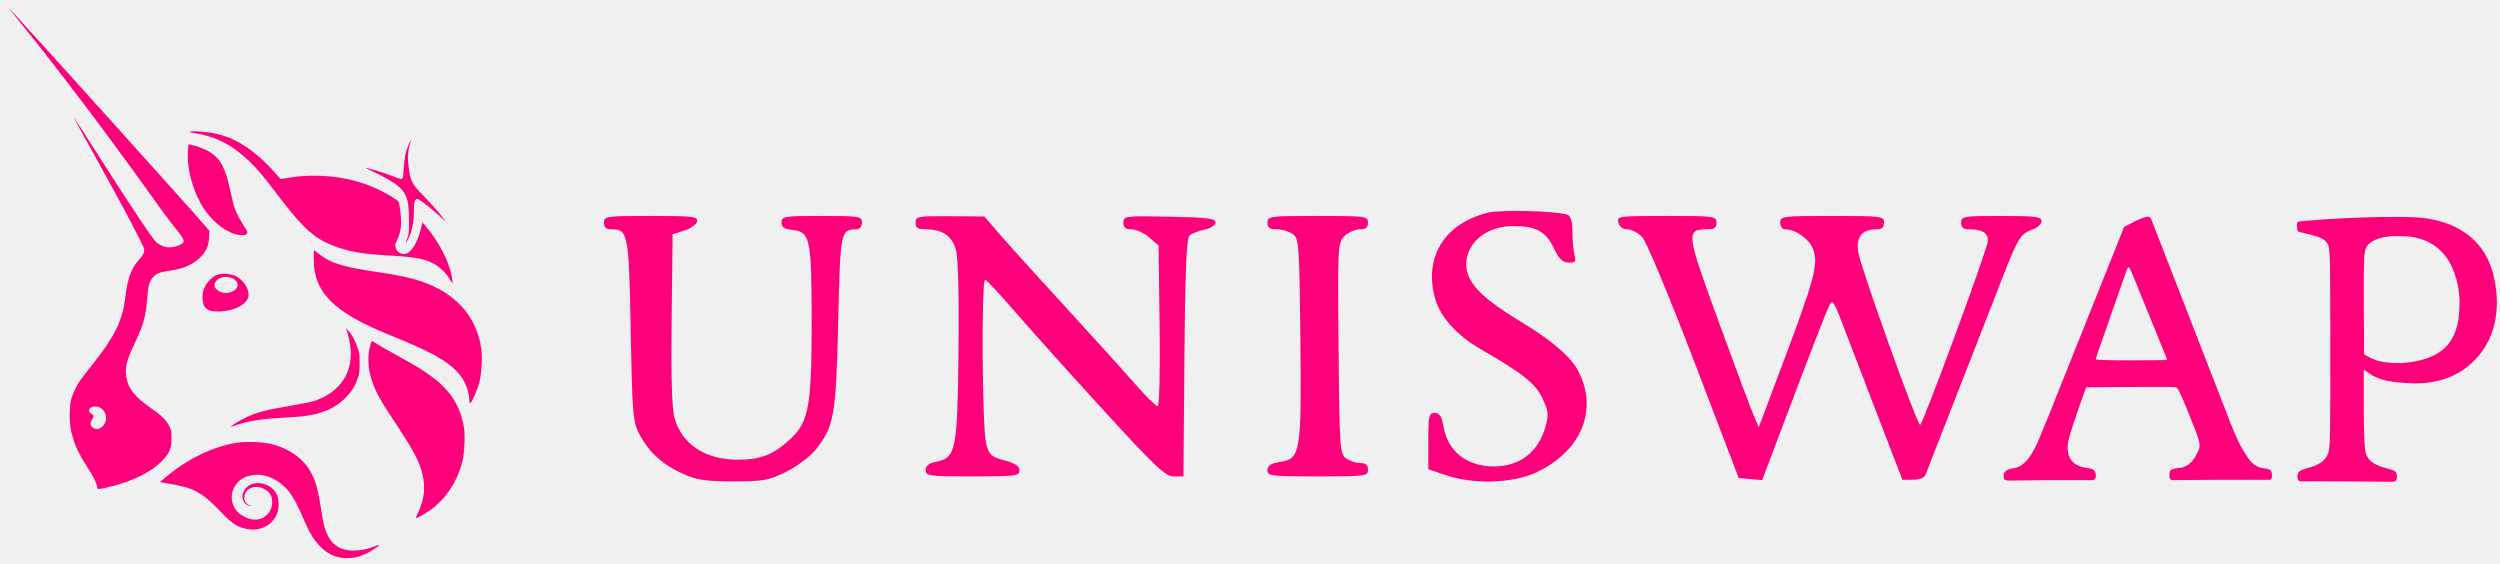
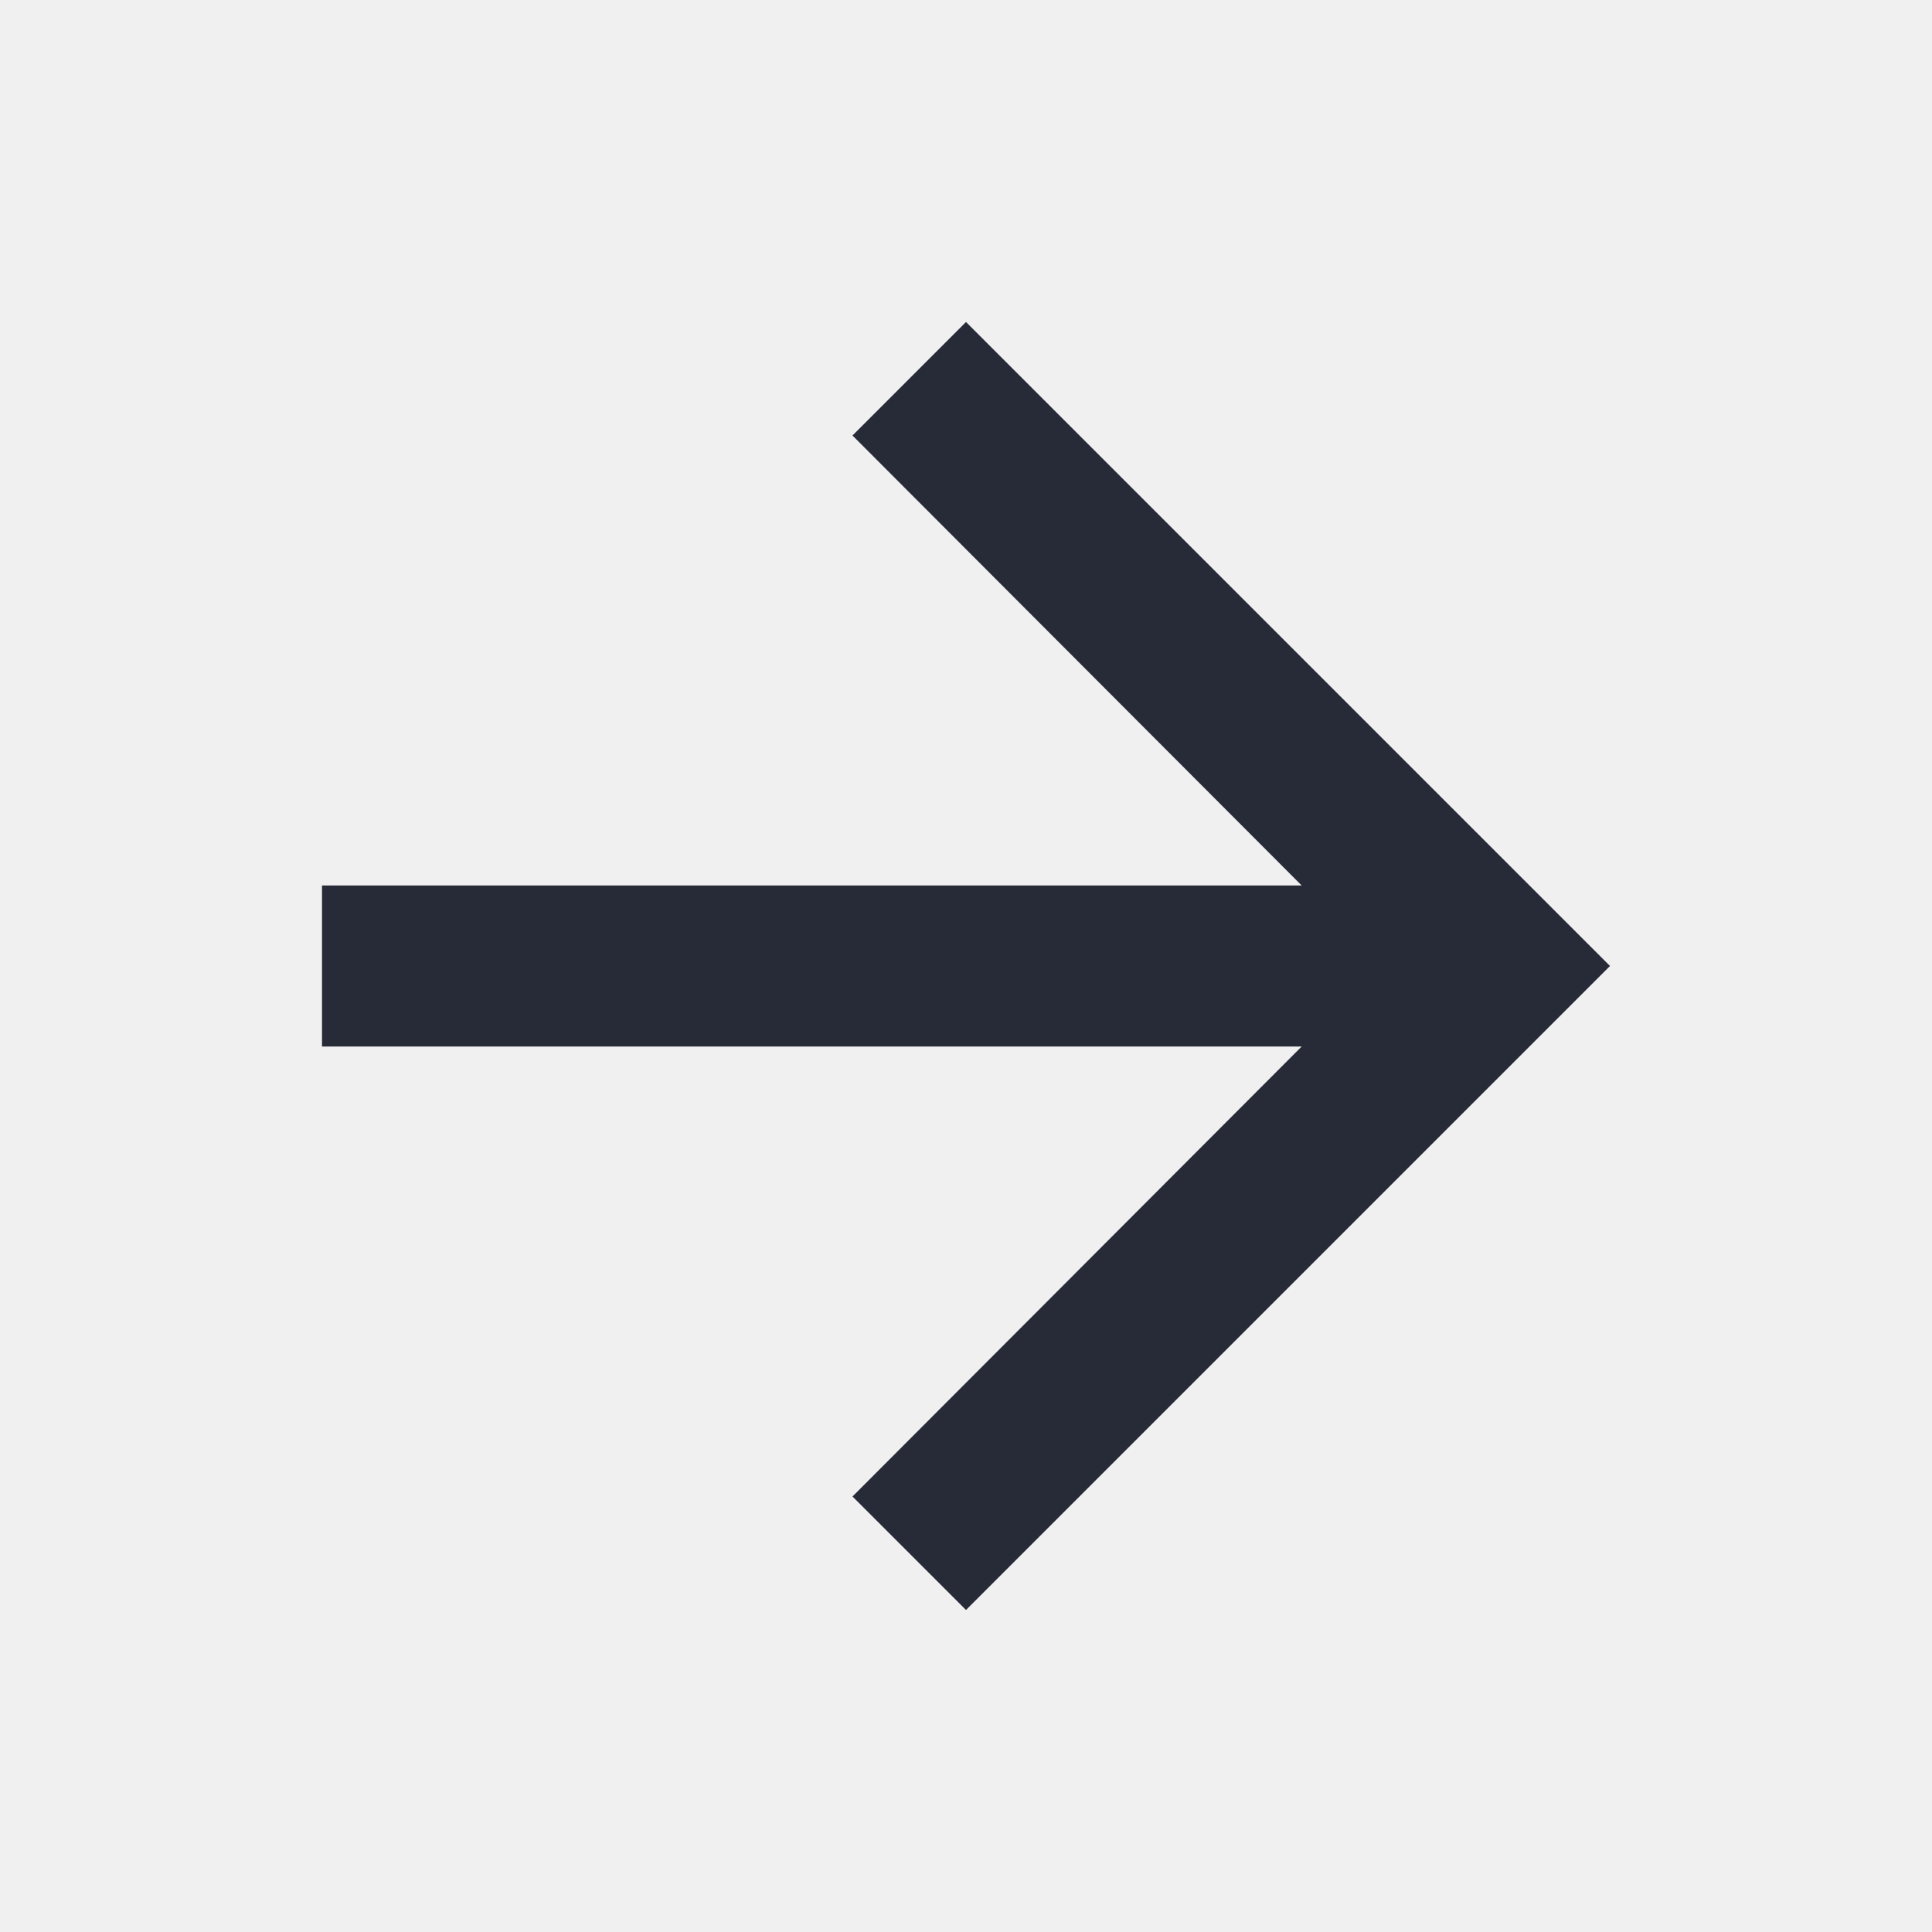
- <svg xmlns="http://www.w3.org/2000/svg" width="213" height="48" viewBox="0 0 213 48" fill="none">
-   <g clip-path="url(#clip0_8015_12013)">
-     <path fill-rule="evenodd" clip-rule="evenodd" d="M1.556 1.705C6.851 8.197 12.666 16.353 13.606 17.672C13.656 17.743 13.693 17.794 13.714 17.824C14.216 18.524 14.629 19.044 14.944 19.439C15.641 20.316 15.848 20.576 15.432 20.816C15.096 21.008 14.75 21.072 14.404 21.072C14.013 21.072 13.573 20.882 13.252 20.574C13.025 20.357 11.474 18.082 9.362 14.771C7.745 12.238 6.393 10.136 6.356 10.101C6.271 10.02 6.272 10.023 9.197 15.309C11.033 18.628 12.29 21.081 12.29 21.238C12.29 21.557 12.203 21.724 11.813 22.164C11.164 22.896 10.873 23.719 10.663 25.422C10.428 27.331 9.767 28.679 7.935 30.987C6.863 32.338 6.687 32.586 6.417 33.13C6.076 33.816 5.982 34.2 5.944 35.066C5.904 35.981 5.982 36.573 6.259 37.448C6.501 38.214 6.754 38.72 7.401 39.733C7.96 40.606 8.281 41.255 8.281 41.509C8.281 41.711 8.319 41.711 9.184 41.514C11.255 41.041 12.936 40.211 13.881 39.193C14.466 38.563 14.604 38.215 14.608 37.352C14.611 36.788 14.591 36.669 14.44 36.344C14.194 35.816 13.746 35.376 12.759 34.695C11.466 33.802 10.914 33.083 10.761 32.094C10.636 31.283 10.781 30.711 11.497 29.196C12.237 27.628 12.421 26.96 12.545 25.38C12.625 24.359 12.736 23.957 13.026 23.634C13.329 23.297 13.602 23.182 14.351 23.079C15.573 22.91 16.351 22.591 16.991 21.996C17.546 21.479 17.778 20.982 17.814 20.233L17.841 19.665L17.531 19.3C16.408 17.977 0.804 0.666 0.735 0.666C0.72 0.666 1.089 1.134 1.556 1.705ZM8.911 36.102C9.165 35.648 9.03 35.064 8.606 34.779C8.204 34.509 7.581 34.636 7.581 34.987C7.581 35.094 7.64 35.172 7.772 35.241C7.995 35.357 8.011 35.487 7.836 35.753C7.658 36.022 7.673 36.259 7.876 36.42C8.204 36.679 8.668 36.537 8.911 36.102ZM16.553 11.337C16.052 11.259 16.03 11.25 16.266 11.213C16.718 11.143 17.785 11.239 18.52 11.415C20.236 11.827 21.797 12.883 23.464 14.757L23.907 15.255L24.541 15.152C27.209 14.719 29.924 15.063 32.195 16.123C32.82 16.415 33.805 16.995 33.928 17.144C33.967 17.191 34.039 17.497 34.088 17.824C34.256 18.953 34.172 19.819 33.83 20.465C33.644 20.817 33.634 20.929 33.759 21.23C33.858 21.47 34.137 21.648 34.413 21.647C34.977 21.647 35.584 20.725 35.866 19.443L35.977 18.934L36.199 19.187C37.414 20.577 38.368 22.473 38.532 23.823L38.574 24.174L38.37 23.855C38.019 23.304 37.666 22.93 37.214 22.627C36.399 22.083 35.537 21.897 33.255 21.776C31.193 21.666 30.027 21.488 28.87 21.107C26.902 20.459 25.91 19.596 23.572 16.498C22.534 15.122 21.892 14.36 21.253 13.747C19.803 12.354 18.377 11.623 16.553 11.337ZM34.393 14.41C34.444 13.488 34.568 12.88 34.817 12.324C34.916 12.104 35.008 11.924 35.022 11.924C35.036 11.924 34.994 12.087 34.927 12.285C34.746 12.824 34.716 13.561 34.841 14.419C34.999 15.508 35.089 15.665 36.228 16.84C36.762 17.392 37.384 18.087 37.609 18.386L38.019 18.929L37.609 18.541C37.108 18.066 35.956 17.141 35.702 17.009C35.531 16.92 35.506 16.922 35.401 17.027C35.304 17.125 35.283 17.271 35.27 17.964C35.249 19.043 35.103 19.736 34.752 20.429C34.562 20.803 34.532 20.723 34.703 20.3C34.832 19.985 34.845 19.846 34.844 18.801C34.842 16.702 34.595 16.197 33.148 15.332C32.782 15.113 32.178 14.797 31.806 14.63C31.434 14.463 31.139 14.318 31.15 14.307C31.191 14.266 32.602 14.682 33.17 14.902C34.015 15.231 34.154 15.273 34.257 15.234C34.326 15.207 34.359 15.005 34.393 14.41ZM16.016 12.798C15.88 14.419 16.509 16.587 17.526 18.001C18.314 19.098 19.536 19.95 20.438 20.032C21.029 20.086 21.206 19.899 20.939 19.505C20.568 18.957 20.112 18.115 19.991 17.754C19.916 17.53 19.753 16.868 19.629 16.283C19.204 14.285 18.788 13.507 17.825 12.916C17.474 12.701 16.724 12.419 16.289 12.339L16.058 12.297L16.016 12.798ZM33.159 28.526C28.407 26.594 26.733 24.916 26.733 22.085C26.733 21.669 26.747 21.328 26.764 21.328C26.782 21.328 26.965 21.465 27.173 21.633C28.137 22.414 29.216 22.748 32.203 23.188C33.961 23.447 34.951 23.656 35.863 23.962C38.764 24.934 40.559 26.905 40.987 29.591C41.111 30.372 41.038 31.835 40.837 32.607C40.677 33.216 40.191 34.314 40.063 34.356C40.027 34.368 39.992 34.23 39.983 34.041C39.934 33.033 39.429 32.051 38.582 31.315C37.618 30.479 36.324 29.814 33.159 28.526ZM29.593 28.314C29.66 28.514 29.763 28.971 29.823 29.329C30.203 31.617 29.014 33.466 26.701 34.183C26.456 34.258 25.491 34.449 24.557 34.606C22.666 34.924 21.823 35.15 20.975 35.562C20.373 35.855 19.645 36.293 19.689 36.336C19.703 36.35 19.84 36.317 19.994 36.263C21.063 35.884 22.253 35.687 24.06 35.592C24.778 35.555 25.594 35.495 25.874 35.459C27.485 35.254 28.601 34.76 29.469 33.868C29.952 33.371 30.24 32.908 30.472 32.256C30.619 31.842 30.639 31.688 30.64 30.955C30.641 30.208 30.623 30.072 30.464 29.612C30.255 29.009 30.009 28.558 29.697 28.204L29.472 27.949L29.593 28.314ZM32.001 33.237C31.37 31.866 31.225 30.543 31.571 29.308C31.608 29.176 31.667 29.068 31.703 29.068C31.739 29.068 31.888 29.149 32.034 29.249C32.325 29.447 32.909 29.78 34.464 30.636C36.404 31.705 37.51 32.532 38.262 33.477C38.921 34.305 39.328 35.248 39.525 36.397C39.636 37.048 39.571 38.615 39.405 39.271C38.884 41.339 37.671 42.963 35.942 43.911C35.689 44.049 35.461 44.163 35.437 44.164C35.412 44.164 35.505 43.928 35.642 43.637C36.224 42.409 36.29 41.214 35.85 39.884C35.581 39.07 35.032 38.077 33.923 36.398C32.634 34.445 32.318 33.926 32.001 33.237ZM20.107 37.734C18.109 38.062 15.914 39.131 14.151 40.635L13.626 41.083L14.087 41.156C16.495 41.535 17.143 41.872 18.814 43.61C19.775 44.61 20.099 44.832 20.897 45.038C22.068 45.34 23.222 44.785 23.618 43.73C23.795 43.259 23.771 42.478 23.568 42.086C23.085 41.153 21.679 40.851 20.999 41.535C20.433 42.104 20.598 42.962 21.302 43.109C21.463 43.144 21.459 43.136 21.261 43.046C20.953 42.905 20.819 42.71 20.817 42.399C20.813 41.67 21.638 41.262 22.406 41.611C22.968 41.868 23.192 42.203 23.192 42.789C23.192 43.693 22.43 44.374 21.544 44.263C21.07 44.203 20.491 43.897 20.18 43.543C19.398 42.65 19.703 41.241 20.794 40.7C21.625 40.289 22.73 40.39 23.586 40.957C24.57 41.608 24.989 42.203 25.836 44.155C26.112 44.791 26.467 45.507 26.625 45.746C27.428 46.96 28.39 47.555 29.549 47.555C30.188 47.555 30.669 47.437 31.273 47.132C31.723 46.905 32.36 46.475 32.314 46.428C32.301 46.415 32.115 46.474 31.9 46.559C30.635 47.057 29.349 47.023 28.602 46.47C28.131 46.123 27.752 45.43 27.557 44.564C27.523 44.414 27.412 43.752 27.309 43.093C27.05 41.421 26.8 40.67 26.219 39.808C25.624 38.926 24.48 38.186 23.202 37.855C22.404 37.649 20.969 37.593 20.107 37.734ZM17.308 24.813C17.481 24.169 18.038 23.555 18.612 23.377C18.977 23.264 19.731 23.336 20.085 23.518C20.772 23.871 21.271 24.674 21.163 25.255C21.031 25.962 19.895 26.528 18.589 26.537C17.921 26.542 17.675 26.451 17.42 26.108C17.262 25.895 17.203 25.206 17.308 24.813ZM19.91 23.77C20.252 23.981 20.34 24.294 20.139 24.583C20 24.782 19.571 24.971 19.257 24.971C18.785 24.971 18.27 24.633 18.27 24.323C18.27 23.701 19.257 23.367 19.91 23.77ZM122.31 25.553C121.244 22.008 123.002 19.067 126.752 18.122C127.828 17.851 132.698 17.974 133.532 18.293C133.838 18.41 133.972 18.859 133.975 19.781C133.977 20.508 134.056 21.391 134.15 21.742C134.294 22.276 134.21 22.381 133.647 22.372C133.138 22.364 132.83 22.066 132.4 21.163C131.714 19.721 130.882 19.263 128.945 19.257C126.471 19.25 124.662 20.916 124.956 22.927C125.148 24.237 126.456 25.525 129.392 27.296C132.186 28.981 133.816 30.366 134.465 31.608C136.202 34.926 134.719 38.478 130.849 40.267C128.862 41.186 125.533 41.281 123.192 40.486L121.693 39.977V37.581C121.693 35.412 121.745 35.186 122.239 35.186C122.653 35.186 122.831 35.459 122.977 36.316C123.338 38.445 124.956 39.738 127.261 39.738C129.519 39.738 131.097 38.504 131.702 36.267C131.959 35.315 131.915 34.963 131.404 33.912C130.792 32.652 129.738 31.815 126.158 29.75C124.171 28.604 122.767 27.072 122.31 25.553ZM52.134 19.538C51.645 19.538 51.455 19.378 51.455 18.968C51.455 18.427 51.645 18.399 55.473 18.399C59.026 18.399 59.48 18.453 59.399 18.861C59.348 19.114 58.857 19.466 58.307 19.643L57.308 19.964L57.222 27.219C57.165 32.06 57.246 34.853 57.464 35.612C58.112 37.87 60.089 39.169 62.879 39.169C64.82 39.169 65.955 38.715 67.38 37.367C68.913 35.917 69.158 34.54 69.153 27.381C69.148 20.32 69.025 19.737 67.509 19.591C66.819 19.524 66.587 19.363 66.587 18.951C66.587 18.436 66.815 18.399 70.014 18.399C73.249 18.399 73.44 18.431 73.44 18.968C73.44 19.319 73.248 19.539 72.94 19.542C71.618 19.553 71.594 19.679 71.415 27.422C71.231 35.462 71.058 36.414 69.429 38.384C68.959 38.952 67.838 39.777 66.939 40.218C65.472 40.935 65.006 41.017 62.447 41.013C60.089 41.008 59.344 40.894 58.164 40.357C56.443 39.574 55.323 38.559 54.498 37.035C53.922 35.971 53.872 35.395 53.739 28.187C53.586 19.935 53.512 19.538 52.134 19.538ZM78.851 19.538C78.199 19.538 78.008 19.409 78.008 18.968C78.008 18.435 78.191 18.401 80.935 18.423L83.861 18.446L85.262 20.059C86.031 20.946 88.541 23.72 90.838 26.224C93.135 28.727 95.772 31.64 96.698 32.696C97.624 33.753 98.496 34.617 98.635 34.617C98.778 34.617 98.85 31.633 98.799 27.763L98.709 20.91L97.907 20.224C97.467 19.846 96.793 19.538 96.409 19.538C95.898 19.538 95.711 19.383 95.711 18.96C95.711 18.405 95.856 18.386 99.636 18.463C102.851 18.527 103.562 18.617 103.562 18.957C103.562 19.199 103.165 19.453 102.608 19.567C102.083 19.674 101.505 19.909 101.323 20.09C101.089 20.324 100.969 23.344 100.911 30.505L100.829 40.591H100.002C99.289 40.591 98.441 39.79 93.908 34.83C91.011 31.661 87.63 27.895 86.394 26.461C85.158 25.027 84.05 23.842 83.933 23.829C83.601 23.792 83.681 36.606 84.02 37.822C84.285 38.77 84.466 38.934 85.59 39.233C86.494 39.474 86.859 39.718 86.859 40.081C86.859 40.548 86.515 40.591 82.862 40.591C79.144 40.591 78.865 40.554 78.865 40.058C78.865 39.695 79.134 39.471 79.709 39.356C81.452 39.009 81.568 38.458 81.665 30.028C81.72 25.308 81.64 22.004 81.453 21.313C81.124 20.096 80.305 19.538 78.851 19.538ZM108.79 19.538C108.179 19.538 107.988 19.402 107.988 18.968C107.988 18.425 108.179 18.399 112.271 18.399C116.363 18.399 116.554 18.425 116.554 18.968C116.554 19.386 116.363 19.538 115.84 19.538C115.447 19.538 114.864 19.799 114.544 20.118C113.978 20.682 113.963 20.962 114.044 29.672C114.122 38.176 114.156 38.668 114.681 39.05C114.986 39.272 115.532 39.453 115.894 39.453C116.363 39.453 116.554 39.617 116.554 40.023C116.554 40.566 116.363 40.591 112.271 40.591C108.276 40.591 107.988 40.556 107.988 40.059C107.988 39.658 108.268 39.481 109.119 39.346C110.809 39.077 110.895 38.525 110.79 28.69C110.706 20.813 110.67 20.322 110.146 19.941C109.841 19.719 109.231 19.538 108.79 19.538ZM138.665 19.538C138.275 19.538 137.978 19.321 137.885 18.968C137.741 18.418 137.877 18.399 141.992 18.399C146.058 18.399 146.248 18.425 146.248 18.968C146.248 19.406 146.058 19.538 145.426 19.538C143.629 19.538 143.669 19.863 146.39 27.304C147.774 31.091 149.119 34.689 149.377 35.299L149.847 36.407L152.028 30.604C154.595 23.773 154.928 22.51 154.492 21.264C154.188 20.396 153.007 19.538 152.116 19.538C151.864 19.538 151.673 19.293 151.673 18.968C151.673 18.424 151.864 18.399 156.099 18.399C160.334 18.399 160.524 18.424 160.524 18.968C160.524 19.373 160.334 19.538 159.865 19.538C158.665 19.538 158.135 20.175 158.308 21.415C158.485 22.691 163.396 36.402 163.602 36.197C163.937 35.863 169.375 21.103 169.375 20.527C169.375 19.838 168.891 19.538 167.782 19.538C167.282 19.538 167.091 19.381 167.091 18.968C167.091 18.431 167.282 18.399 170.518 18.399C173.424 18.399 173.944 18.467 173.944 18.841C173.944 19.084 173.588 19.406 173.153 19.557C172.174 19.897 171.928 20.285 170.7 23.429C170.161 24.809 168.474 29.13 166.95 33.029C165.427 36.929 164.115 40.29 164.035 40.498C163.955 40.706 163.483 40.876 162.985 40.876H162.082L160.031 35.541C158.903 32.608 157.57 29.132 157.069 27.817C156.211 25.565 156.139 25.467 155.816 26.11C155.628 26.486 154.273 29.968 152.805 33.848L150.136 40.904L149.14 40.819L148.143 40.734L144.344 30.798C142.221 25.247 140.269 20.57 139.92 20.2C139.577 19.835 139.012 19.538 138.665 19.538ZM195.756 19.658C195.708 19.55 195.708 19.162 195.708 19.162C195.708 19.162 195.698 19.022 195.756 18.947C195.815 18.872 195.836 18.87 196.046 18.85L196.048 18.85C196.819 18.777 198.365 18.654 199.656 18.597C199.774 18.592 199.906 18.586 200.048 18.58L200.051 18.579L200.053 18.579L200.054 18.579C201.475 18.515 204.017 18.429 205.764 18.516C209.116 18.683 211.501 20.304 212.313 22.982C213.126 25.659 212.696 28.173 211.589 29.773C210.481 31.373 208.619 32.75 205.523 32.66C202.967 32.587 202.284 32.108 201.737 31.726C201.622 31.645 201.512 31.568 201.393 31.501V34.916C201.42 37.245 201.439 38.363 201.62 38.777C201.863 39.335 202.412 39.678 203.482 39.941C203.482 39.941 203.966 40.055 204.091 40.176C204.216 40.297 204.216 40.566 204.216 40.566C204.216 40.566 204.241 40.817 204.141 40.945C204.041 41.073 203.847 41.047 203.847 41.047L199.108 41.009L196.251 41.002C196.251 41.002 195.951 41.059 195.838 40.938C195.726 40.818 195.736 40.566 195.736 40.566C195.736 40.566 195.761 40.295 195.892 40.174C196.023 40.053 196.511 39.917 196.511 39.917C197.613 39.608 198.091 39.28 198.341 38.664C198.542 38.167 198.543 37.245 198.541 29.723C198.539 22.589 198.529 21.258 198.365 20.876C198.123 20.309 197.517 20.159 196.654 19.945L196.654 19.945C196.483 19.903 196.301 19.858 196.111 19.807C196.111 19.807 195.804 19.766 195.756 19.658ZM209.555 25.479C209.555 26.649 209.534 28.48 208.289 29.651C207.044 30.821 204.592 31.142 202.927 30.816C202.403 30.713 202.103 30.555 201.872 30.433L201.848 30.421L201.422 30.196L201.398 26.086C201.382 23.511 201.409 21.833 201.47 21.594C201.525 20.236 203.528 20.067 204.507 20.117C208.694 20.117 209.433 23.645 209.555 25.479ZM182.609 18.559C182.609 18.559 182.404 18.637 182.094 18.755L180.976 19.332L180.171 21.342C179.728 22.447 178.918 24.477 178.371 25.851C177.375 28.355 176.717 30 176.024 31.717C175.821 32.222 175.206 33.76 174.658 35.135C174.11 36.509 173.562 37.817 173.441 38.042C173.42 38.079 173.399 38.119 173.376 38.161C173.07 38.737 172.538 39.738 171.598 39.889C171.598 39.889 171.081 39.94 170.889 40.129C170.698 40.318 170.717 40.473 170.717 40.473V40.711C170.717 40.711 170.734 40.827 170.842 40.884C170.951 40.942 171.098 40.945 171.098 40.945L174.536 40.906H178.09C178.09 40.906 178.342 40.935 178.439 40.855C178.536 40.774 178.562 40.655 178.562 40.655V40.404C178.562 40.404 178.513 40.132 178.372 40.026C178.231 39.92 177.704 39.847 177.704 39.847C176.281 39.66 176.036 38.584 176.212 37.617C176.298 37.141 176.87 35.382 177.514 33.612L177.737 33L181.46 32.971C183.509 32.956 185.277 32.966 185.39 32.995C185.552 33.036 185.778 33.495 186.443 35.132C187.449 37.612 187.53 37.914 187.307 38.378C187.293 38.406 187.279 38.438 187.263 38.471C187.054 38.92 186.648 39.792 185.625 39.88C185.625 39.88 185.082 39.899 184.947 40.062C184.812 40.224 184.841 40.411 184.841 40.411V40.659C184.841 40.659 184.877 40.805 184.947 40.862C185.017 40.92 185.134 40.905 185.134 40.905L188.515 40.881L193.266 40.881C193.266 40.881 193.453 40.901 193.504 40.829C193.554 40.757 193.565 40.673 193.565 40.673V40.343C193.565 40.343 193.544 40.168 193.453 40.071C193.361 39.975 192.745 39.873 192.745 39.873C191.958 39.746 191.566 39.096 191.274 38.612C191.2 38.489 191.132 38.376 191.065 38.286C190.93 38.101 190.447 37.091 190.068 36.119C189.69 35.147 188.836 32.952 188.171 31.24C187.506 29.529 186.578 27.142 186.109 25.936C185.64 24.729 184.748 22.434 184.127 20.835C184.025 20.572 183.934 20.337 183.852 20.126L183.852 20.125C183.436 19.051 183.268 18.617 183.222 18.559C183.072 18.368 182.609 18.559 182.609 18.559ZM182.387 25.093C182.237 24.729 181.973 24.075 181.801 23.64C181.487 22.85 181.368 22.668 181.271 22.831C181.243 22.878 181.045 23.419 180.832 24.031C179.454 27.997 178.83 29.783 178.705 30.12C178.627 30.331 178.562 30.549 178.562 30.604C178.562 30.668 179.683 30.704 181.604 30.704C183.276 30.704 184.645 30.684 184.645 30.658C184.645 30.633 184.496 30.254 184.313 29.817C184.131 29.379 183.684 28.287 183.321 27.389C182.958 26.491 182.537 25.458 182.387 25.093Z" fill="#FF007A" />
+ <svg xmlns="http://www.w3.org/2000/svg" width="24" height="24" viewBox="0 0 24 24" fill="none">
+   <g clip-path="url(#clip0_10003_43671)">
+     <path d="M12 4L10.59 5.41L16.17 11H4V13H16.17L10.59 18.59L12 20L20 12L12 4Z" fill="#272B38" />
  </g>
  <defs>
-     <clipPath id="clip0_8015_12013">
-       <rect width="212" height="46.889" fill="white" transform="translate(0.734276 0.665771)" />
+     <clipPath id="clip0_10003_43671">
+       <rect width="24" height="24" fill="white" />
    </clipPath>
  </defs>
</svg>
